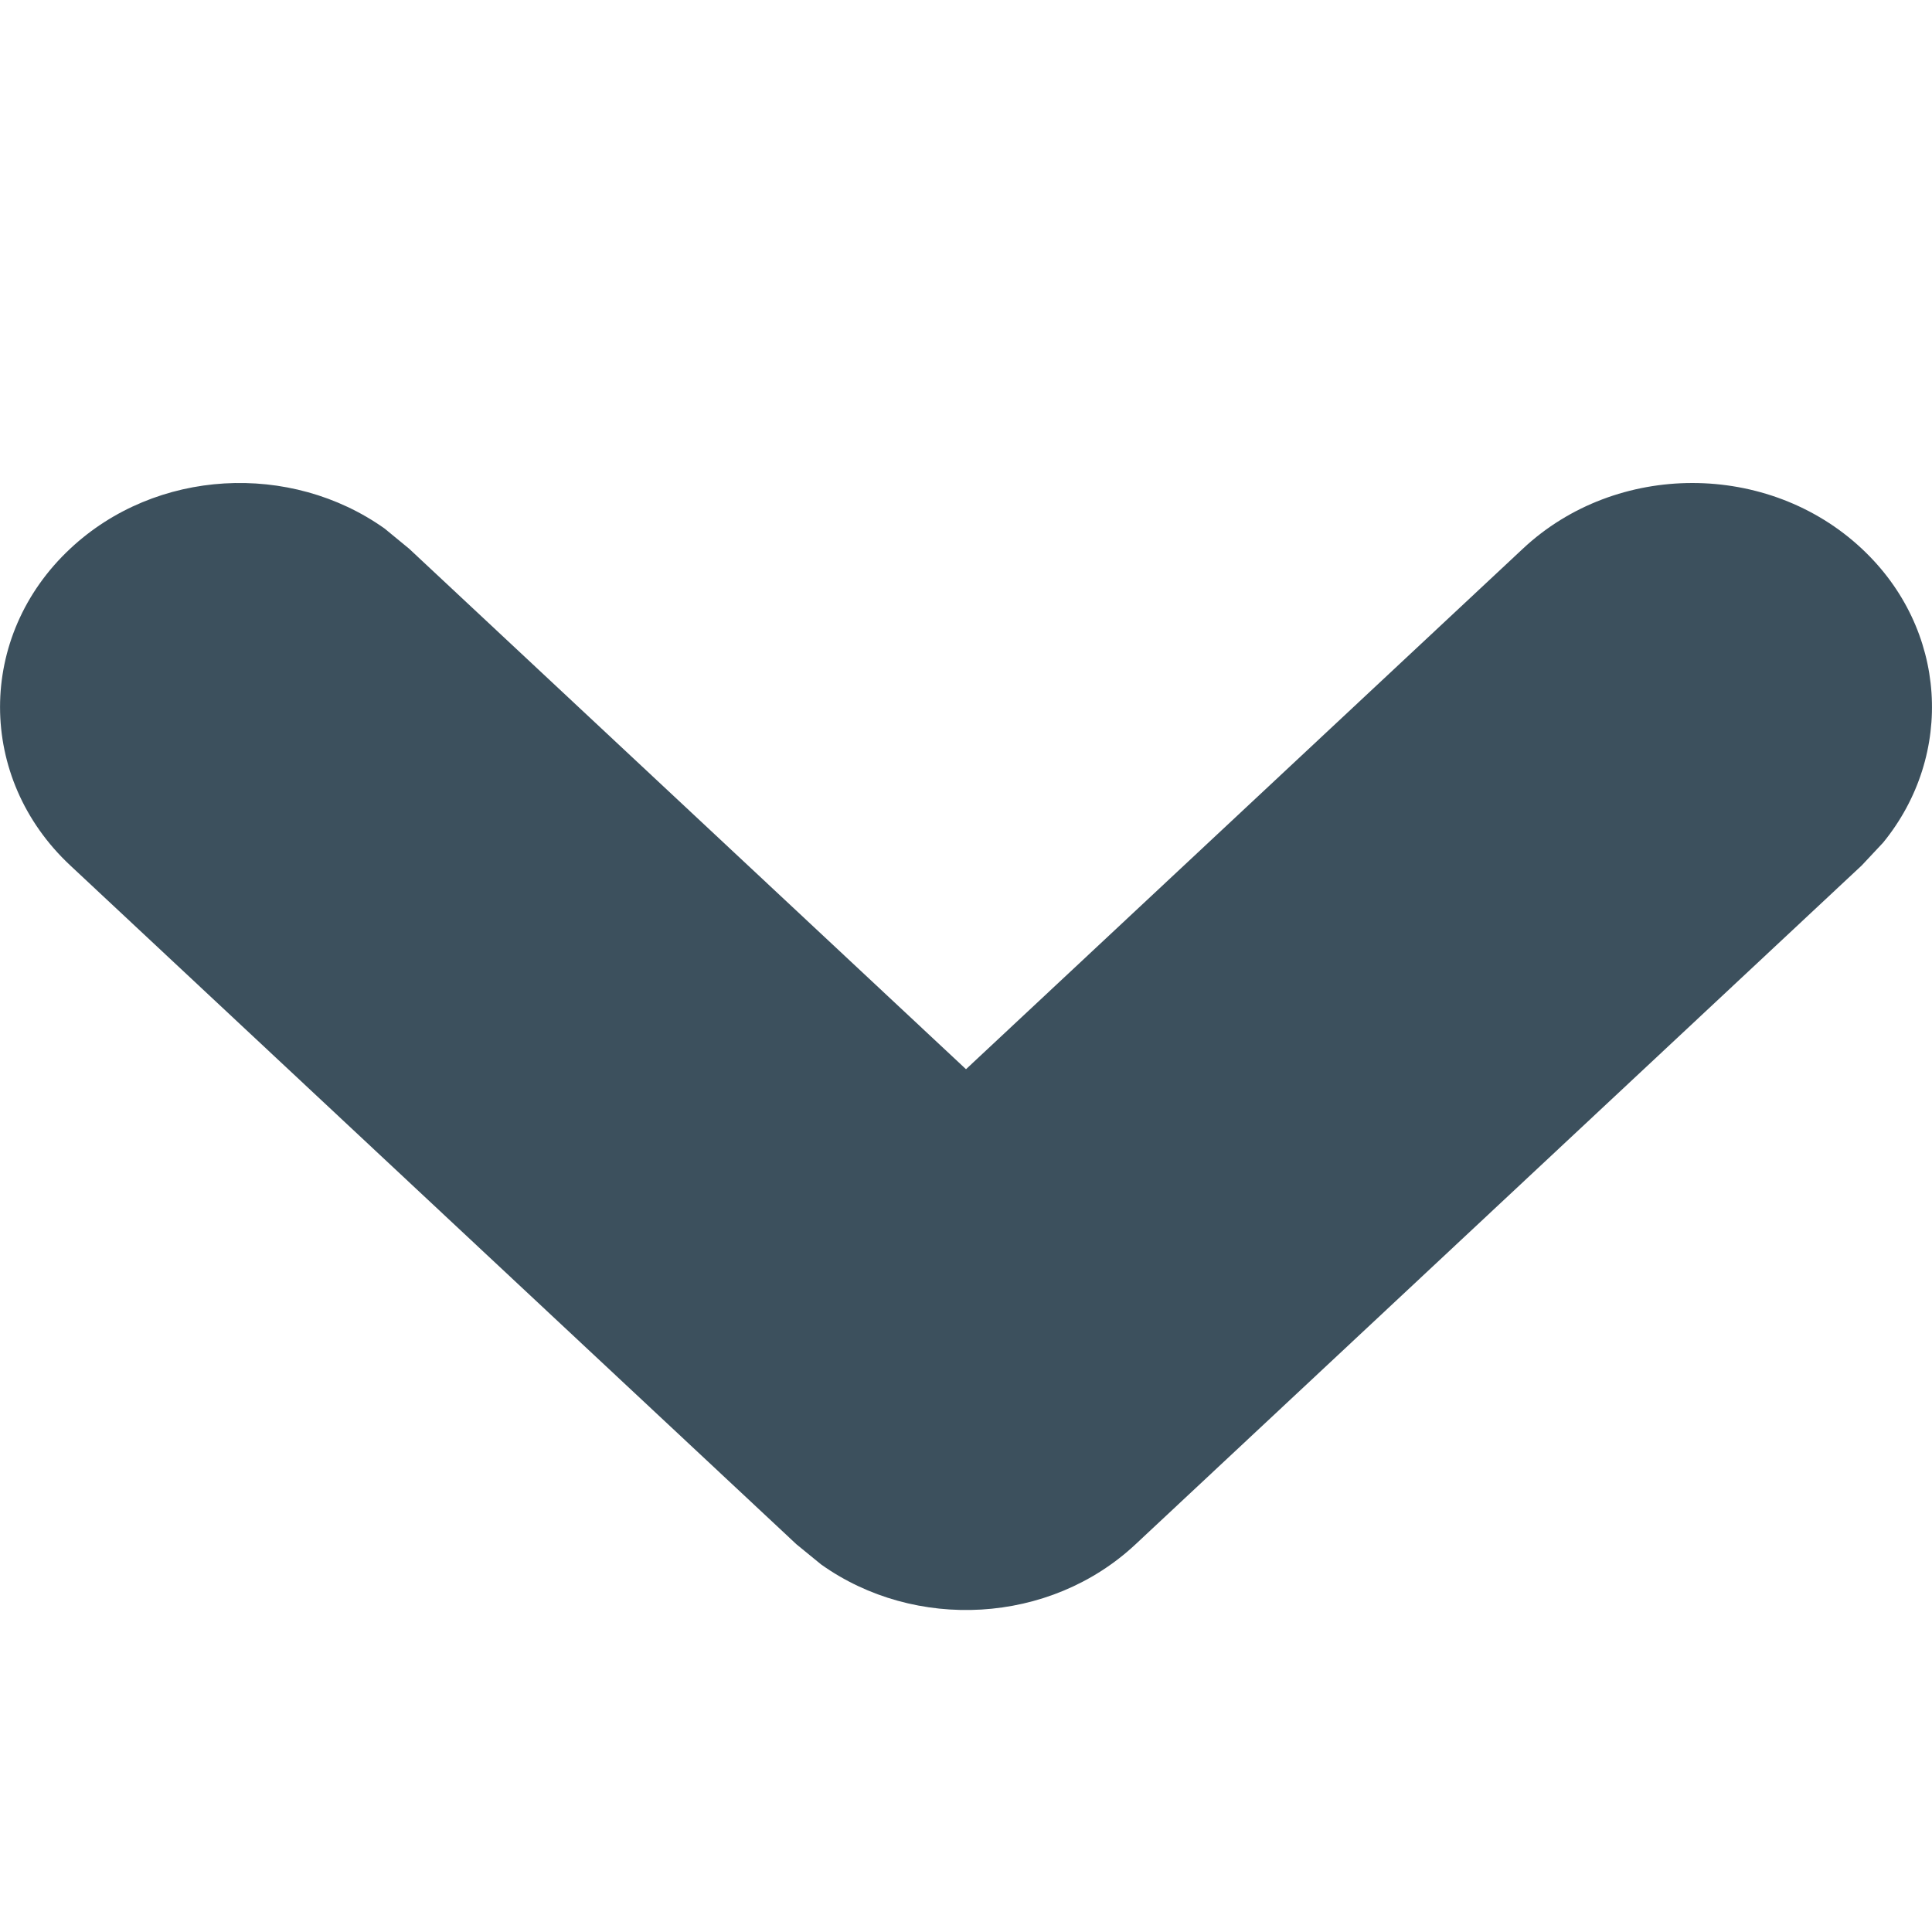
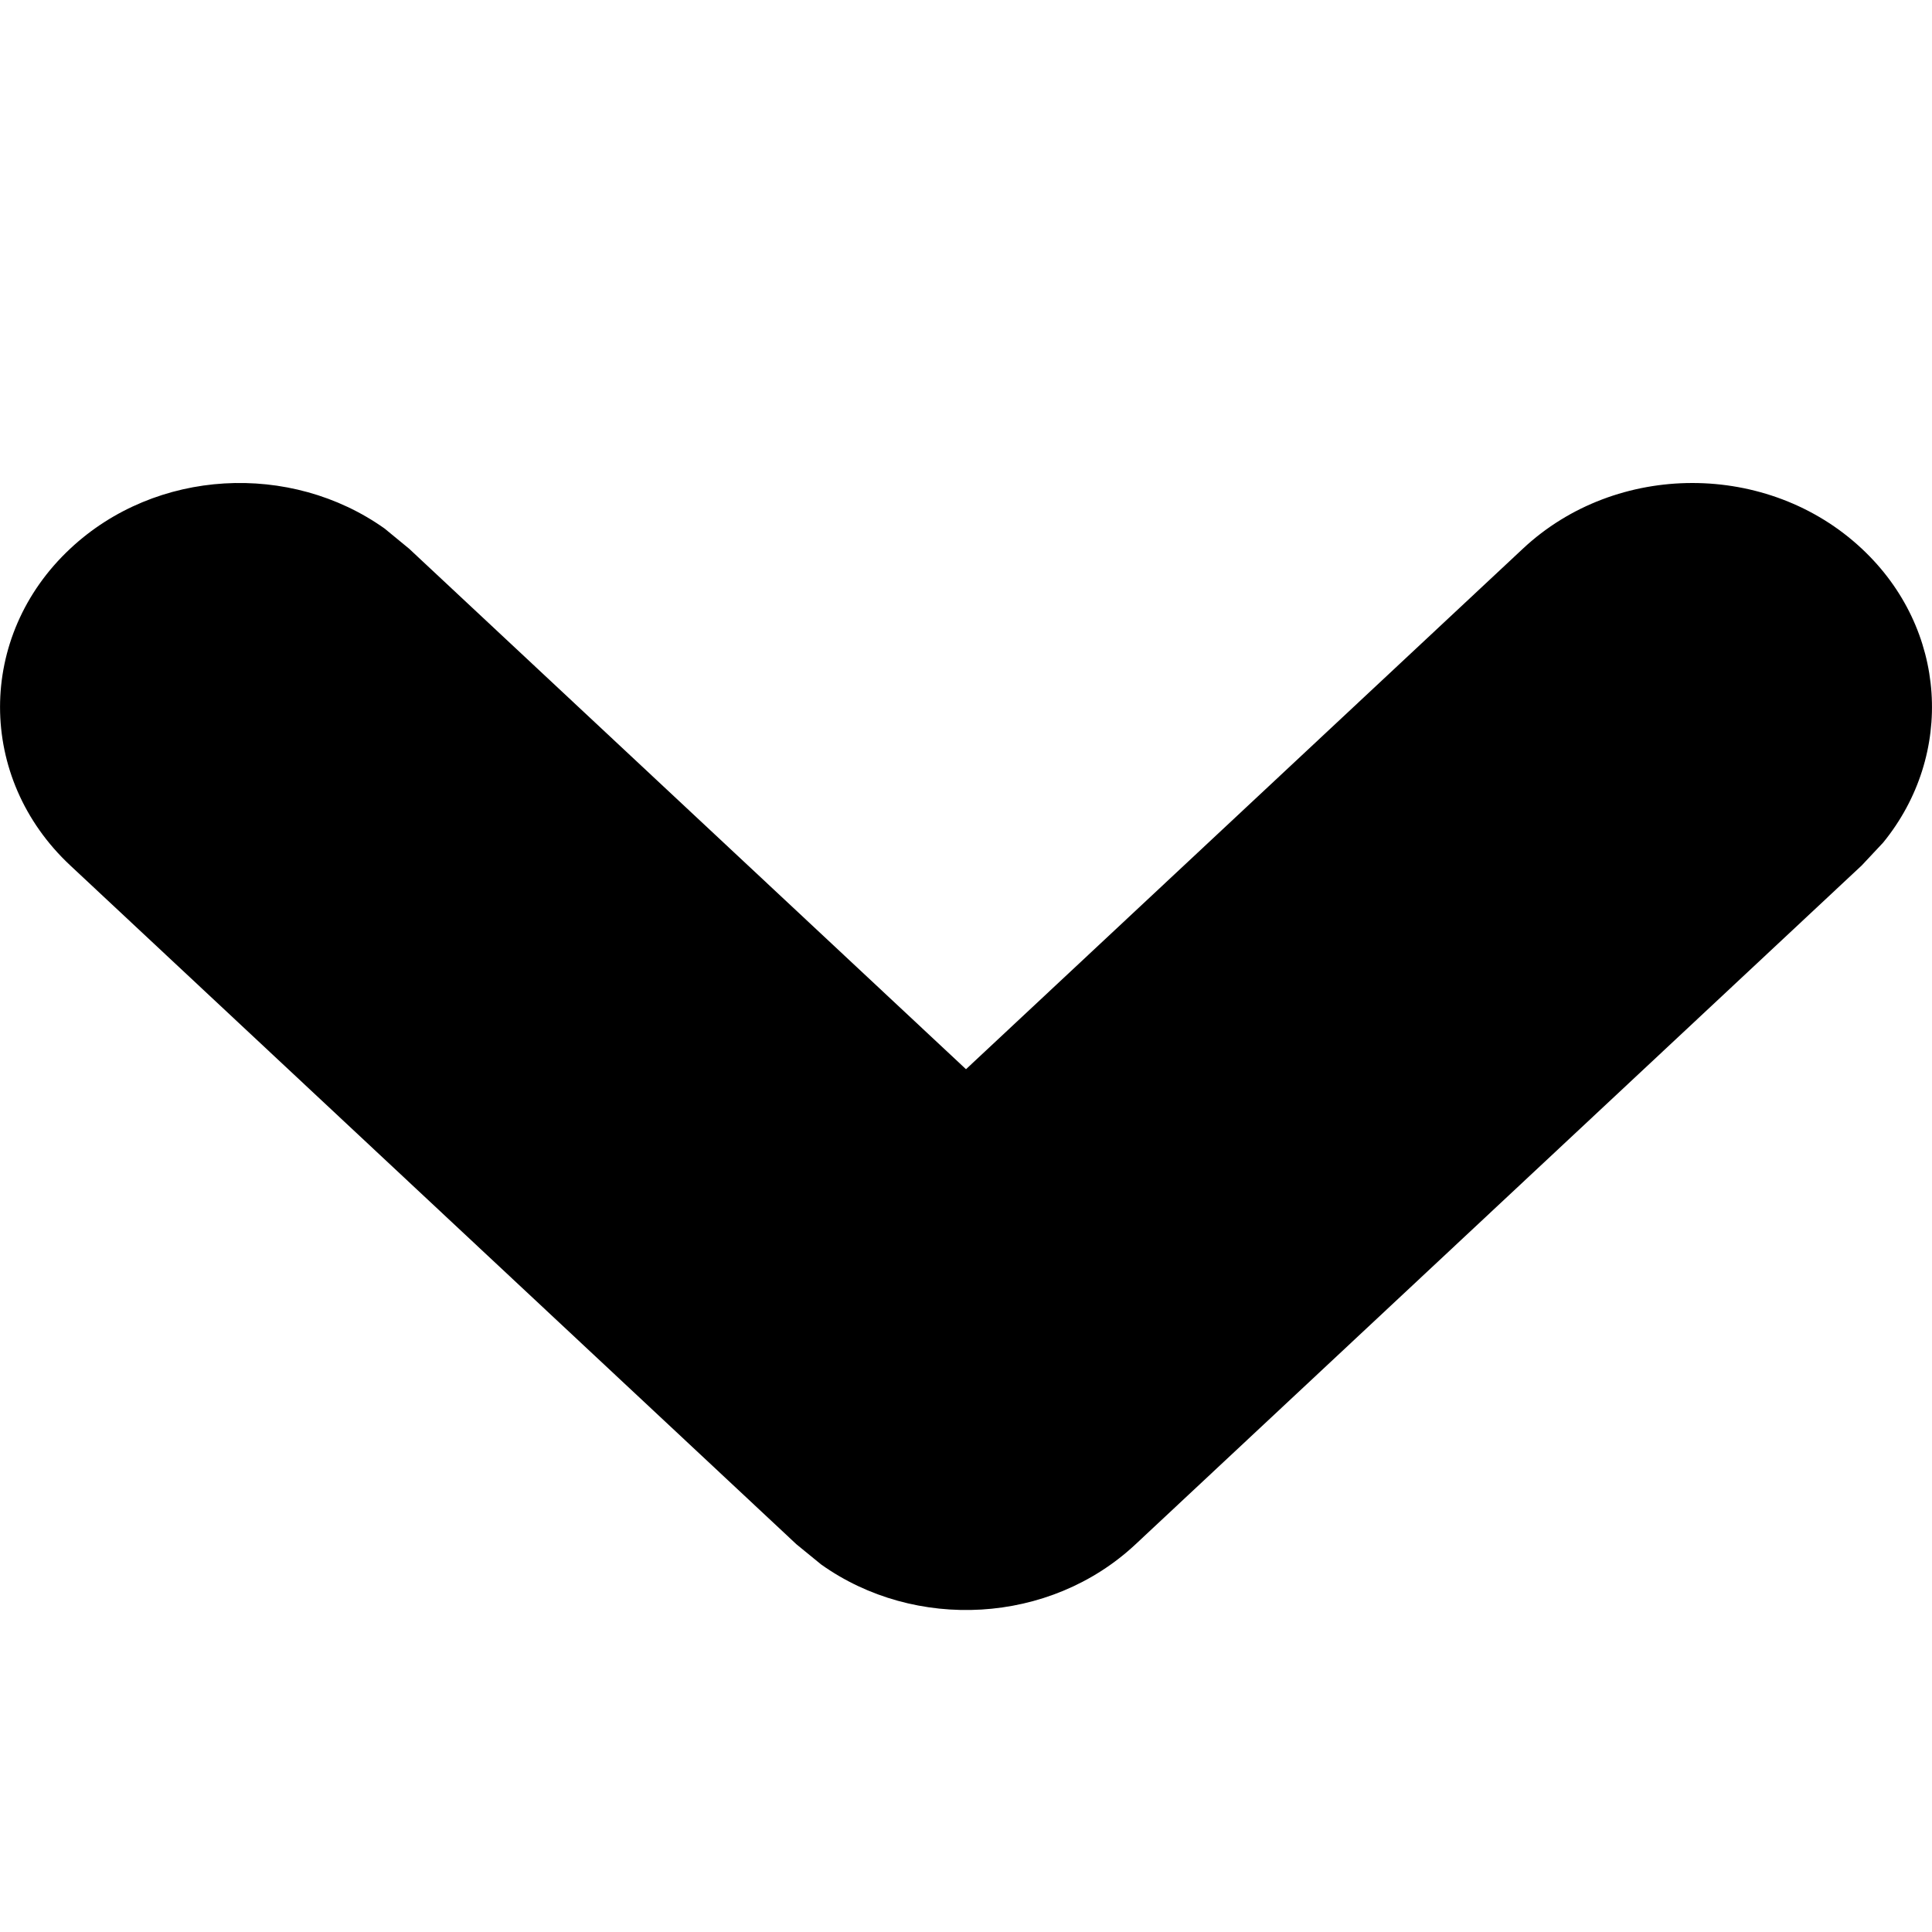
- <svg xmlns="http://www.w3.org/2000/svg" width="12px" height="12px" viewBox="0 0 12 12" version="1.1">
-   <g id="icons/dropdown" stroke="none" stroke-width="1" fill="none" fill-rule="evenodd">
-     <path d="M0.436,3.408 C0.969,2.909 1.805,2.868 2.389,3.283 L2.541,3.408 L6,6.641 L9.459,3.408 C10.04,2.864 10.983,2.864 11.564,3.408 C12.097,3.906 12.141,4.688 11.697,5.233 L11.564,5.375 L7.053,9.592 C6.52,10.091 5.683,10.132 5.1,9.717 L4.947,9.592 L0.436,5.375 C-0.145,4.832 -0.145,3.951 0.436,3.408 Z" id="dropdown" fill="#3C505D" />
-   </g>
+ <svg xmlns="http://www.w3.org/2000/svg" width="12" height="12" viewBox="0 0 12 12">
+   <path fill-rule="evenodd" d="M0.436,3.408 C0.969,2.909 1.805,2.868 2.389,3.283 L2.541,3.408 L6,6.641 L9.459,3.408 C10.04,2.864 10.983,2.864 11.564,3.408 C12.097,3.906 12.141,4.688 11.697,5.233 L11.564,5.375 L7.053,9.592 C6.52,10.091 5.683,10.132 5.1,9.717 L4.947,9.592 L0.436,5.375 C-0.145,4.832 -0.145,3.951 0.436,3.408 Z" />
</svg>
